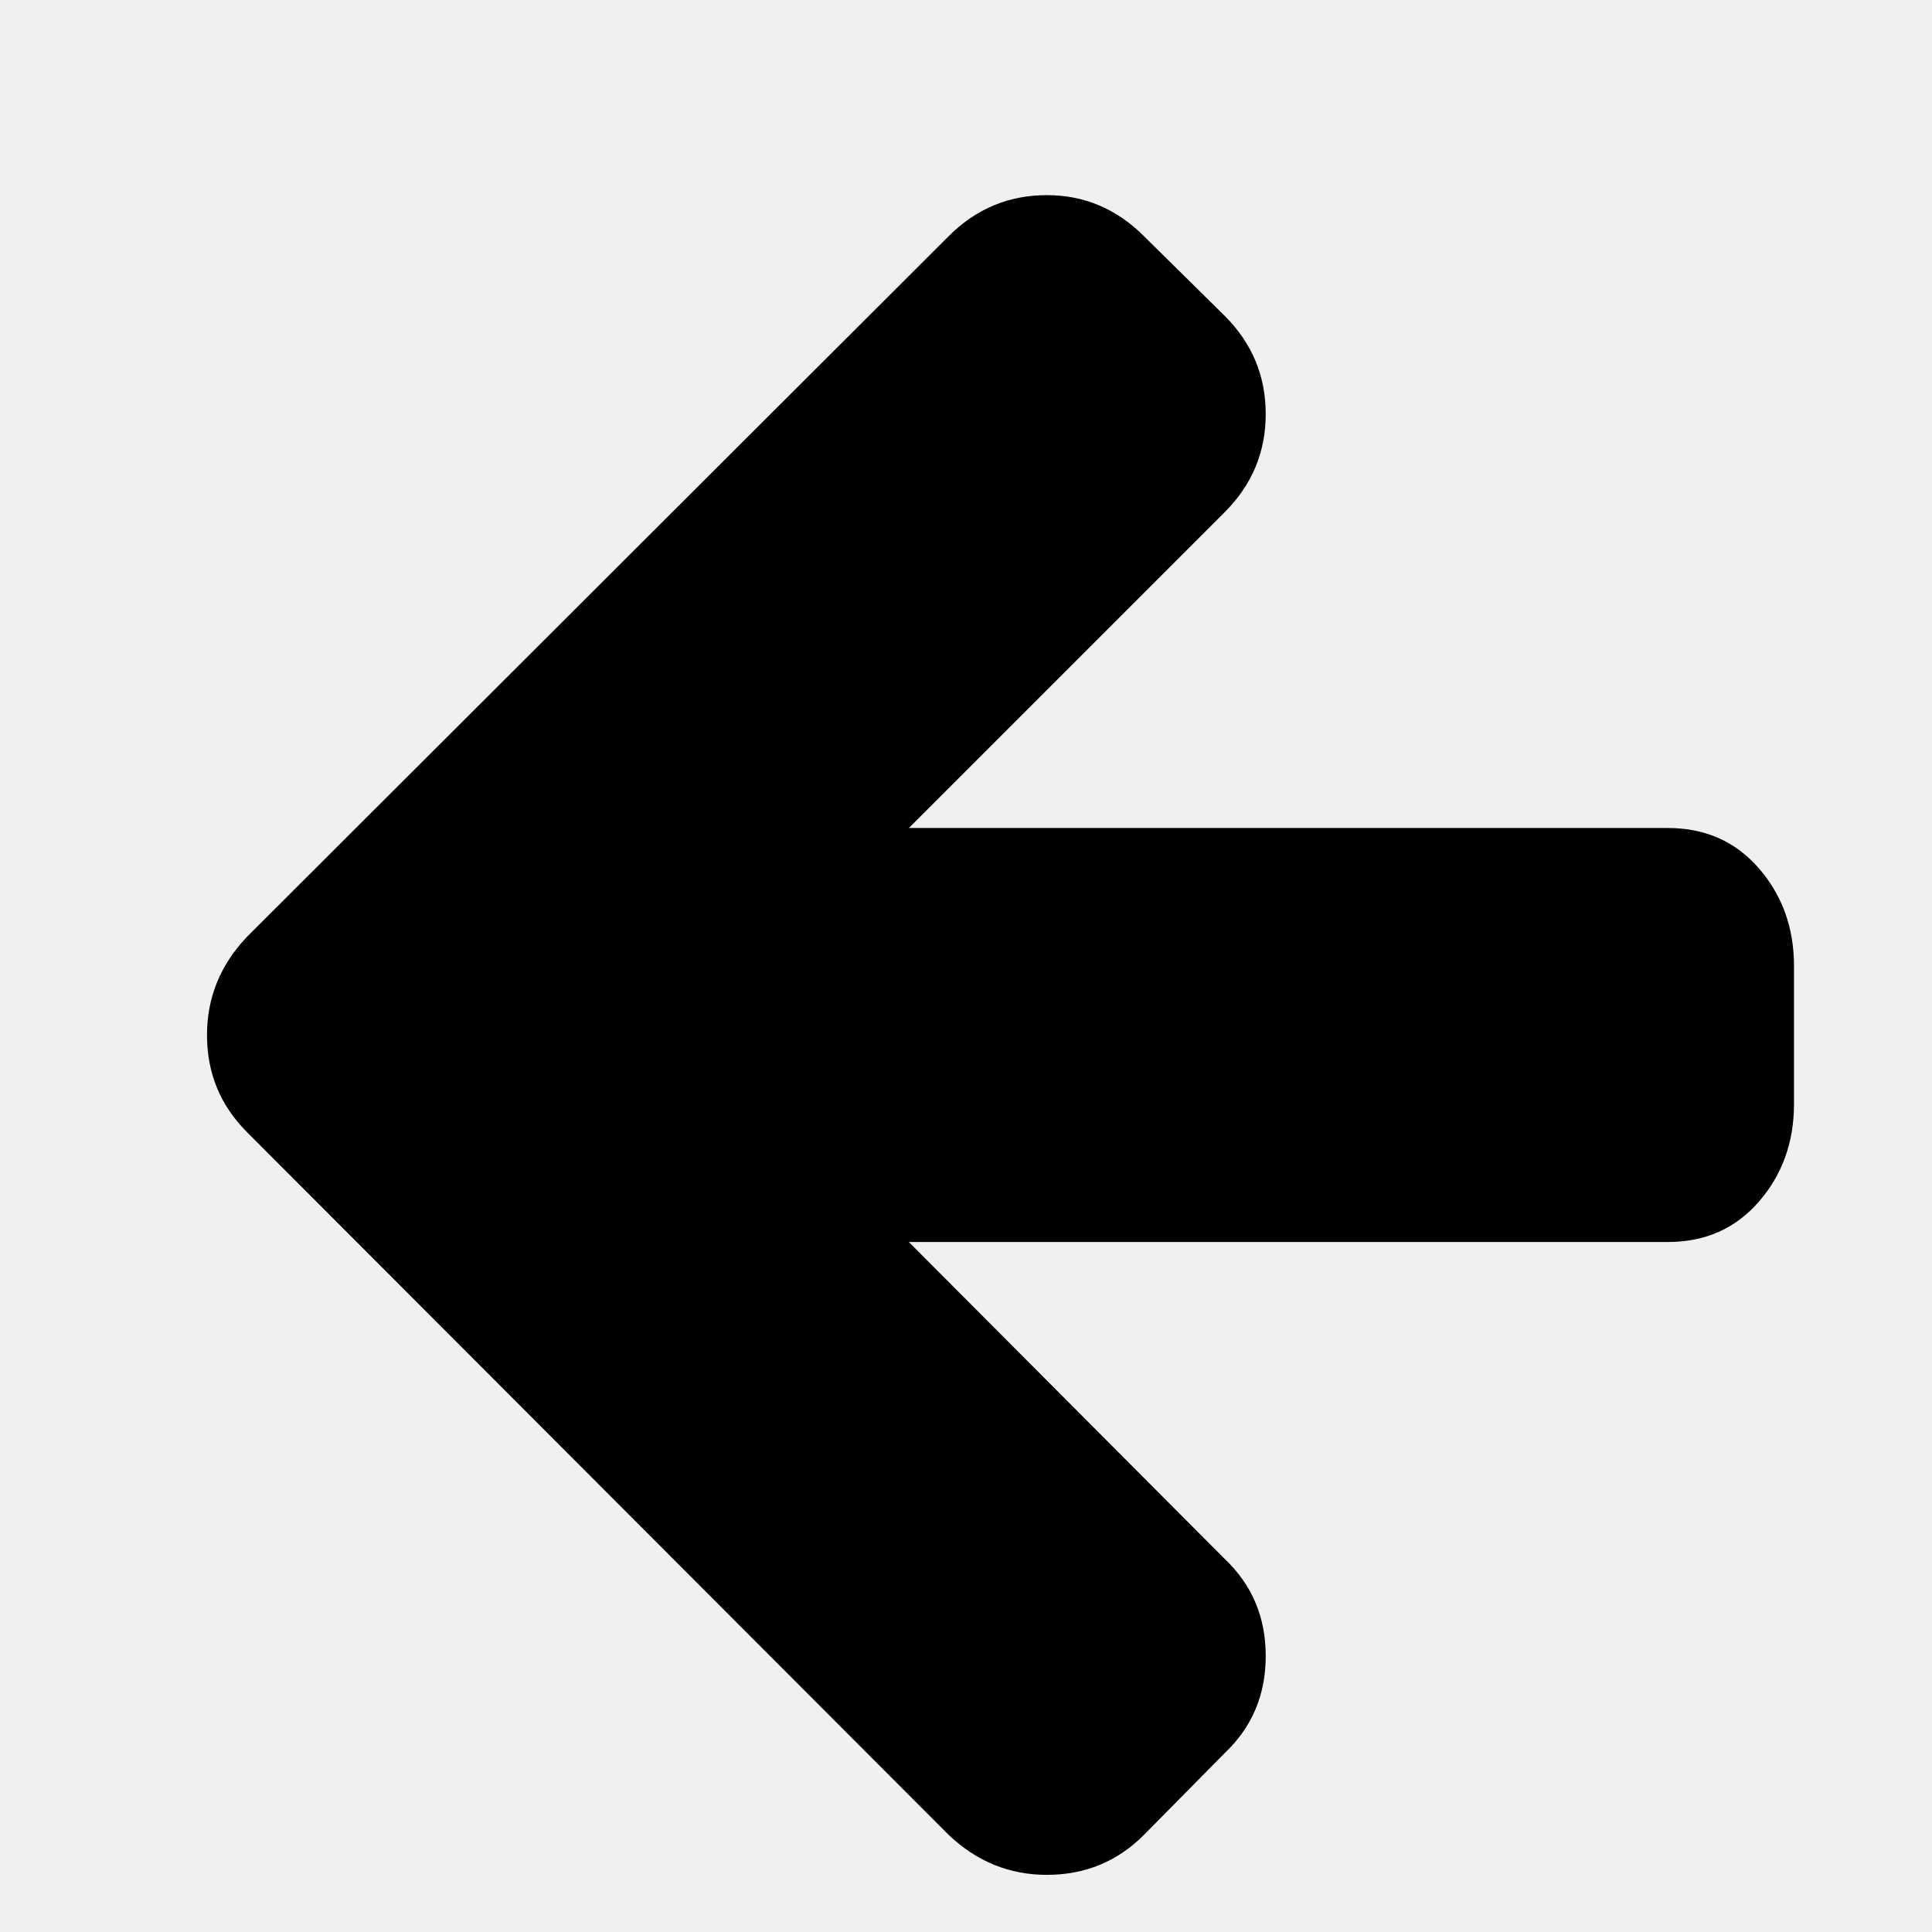
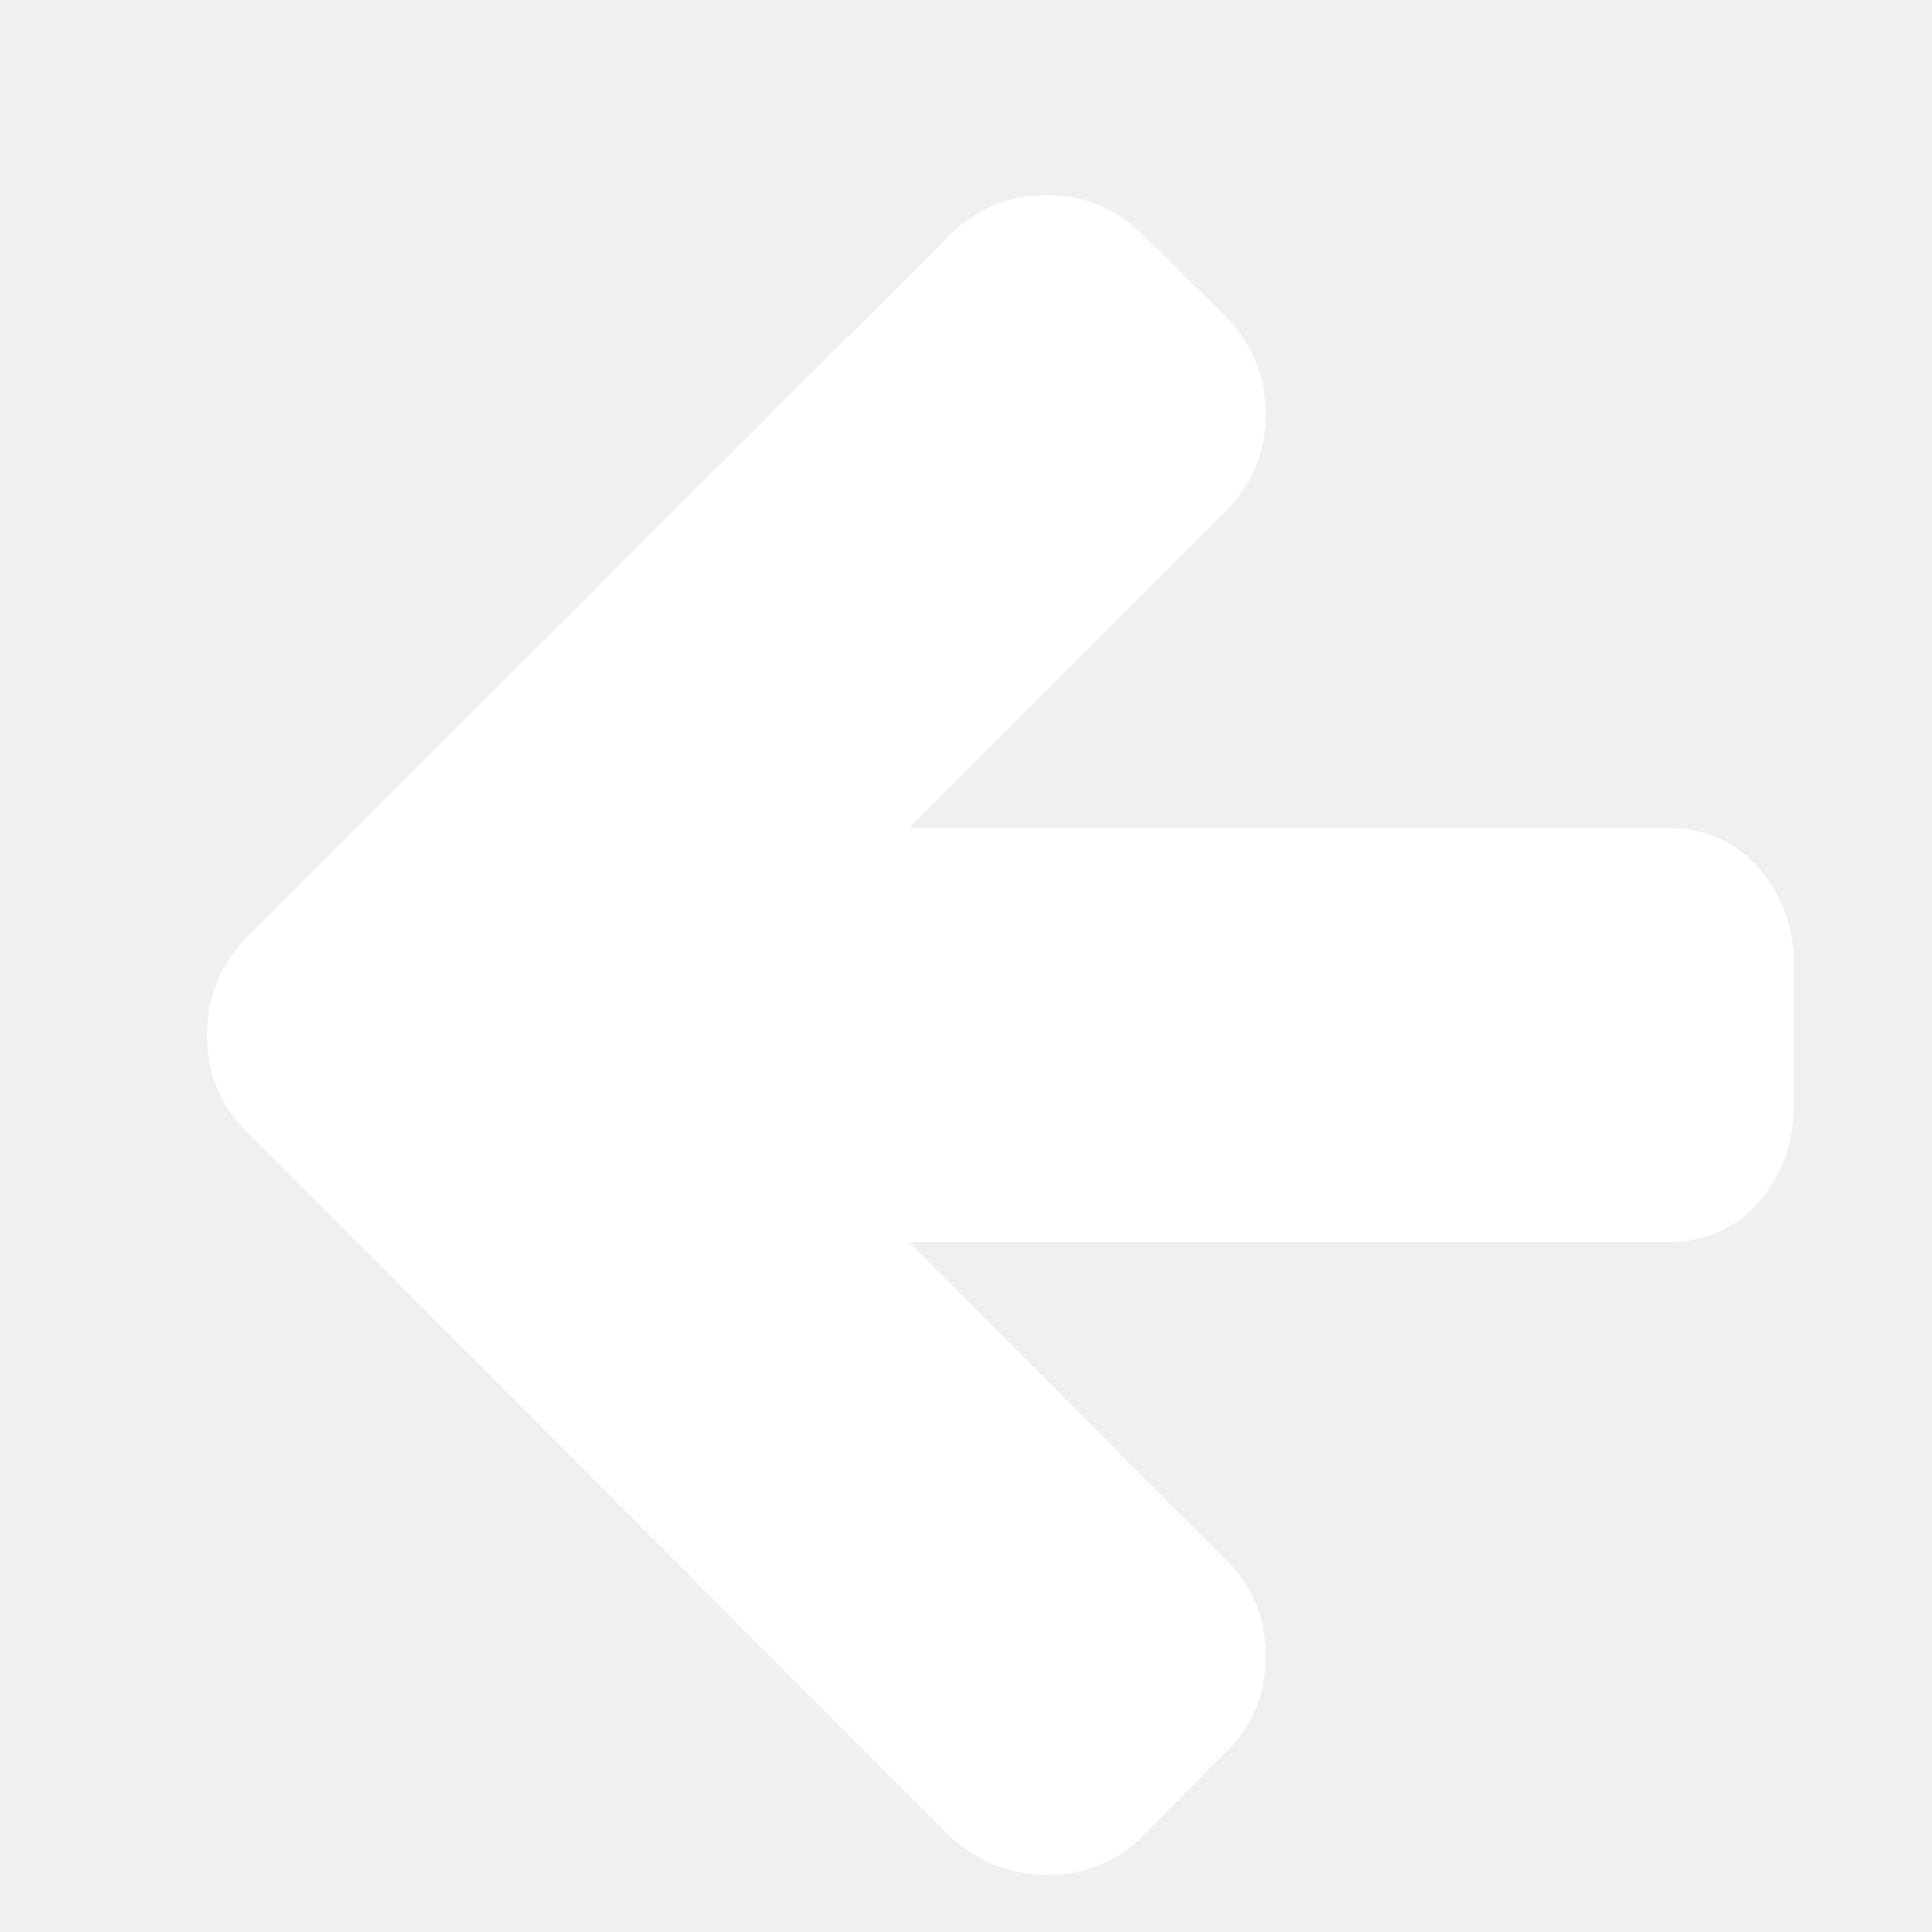
- <svg xmlns="http://www.w3.org/2000/svg" width="1792" height="1792" viewBox="0 0 1792 1792">
+ <svg xmlns="http://www.w3.org/2000/svg" width="1792" height="1792" viewBox="0 0 1792 1792" fill="#ffffff">
  <path d="M1664 896v128q0 53-32.5 90.5t-84.5 37.5h-704l293 294q38 36 38 90t-38 90l-75 76q-37 37-90 37-52 0-91-37l-651-652q-37-37-37-90 0-52 37-91l651-650q38-38 91-38 52 0 90 38l75 74q38 38 38 91t-38 91l-293 293h704q52 0 84.5 37.5t32.5 90.5z" />
</svg>
